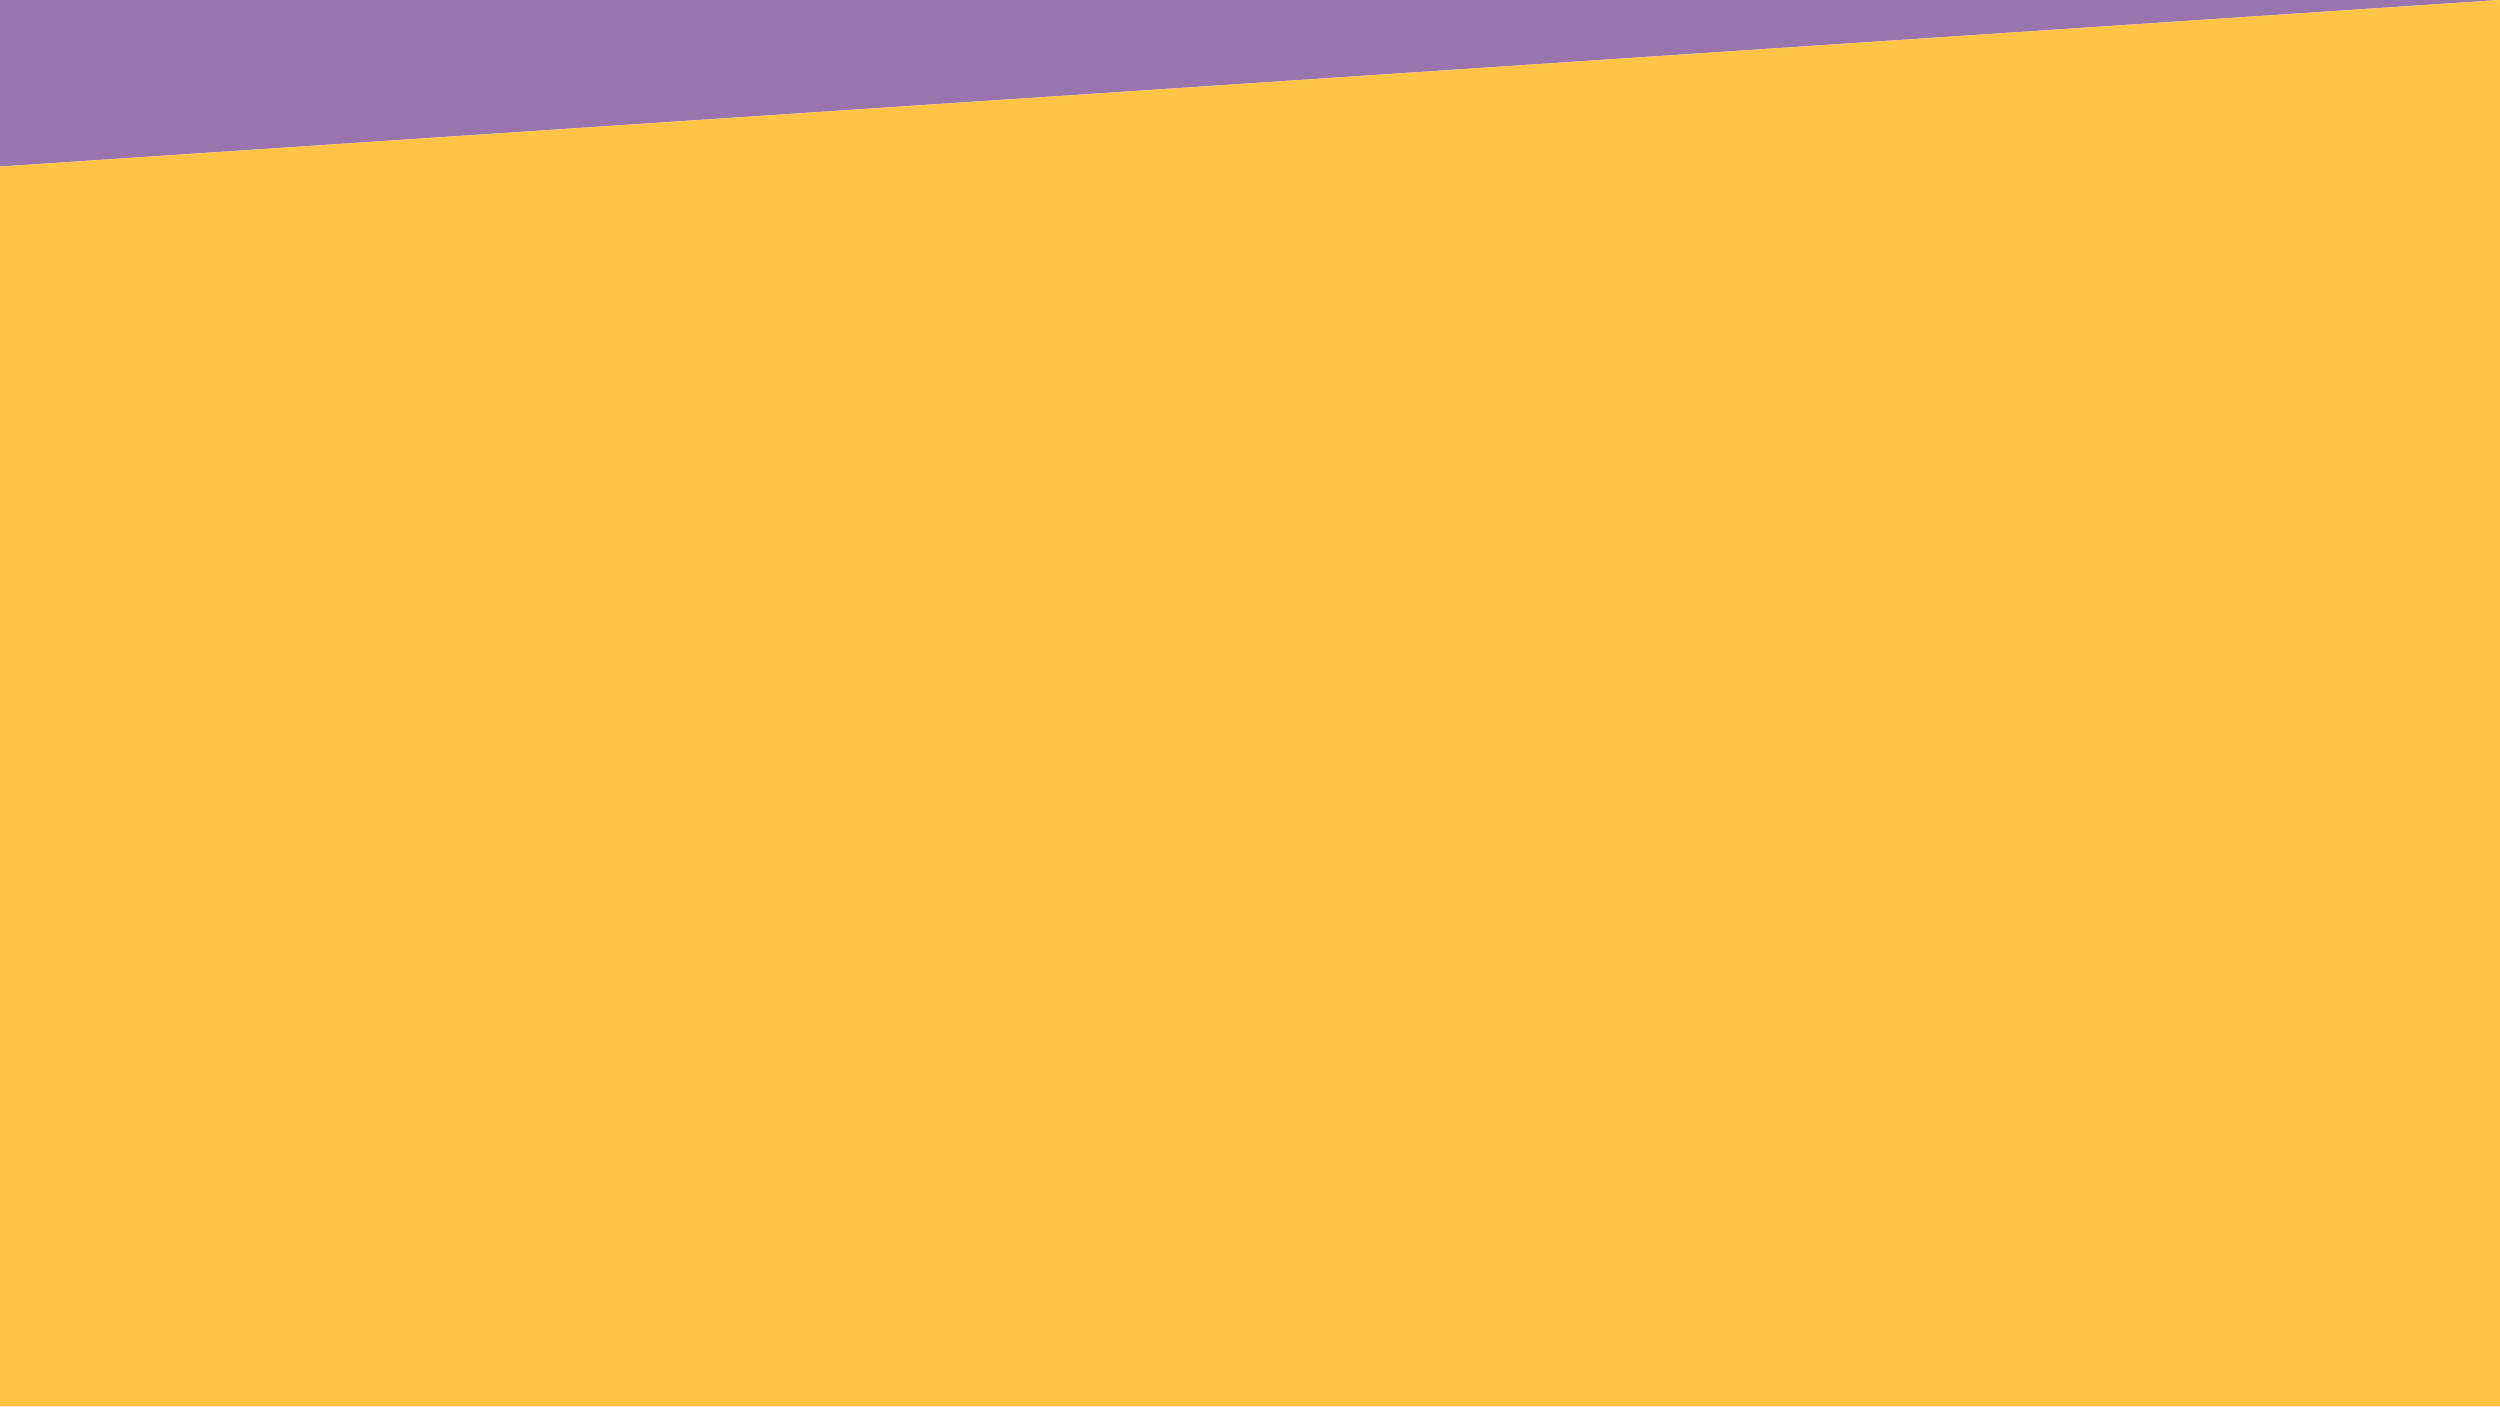
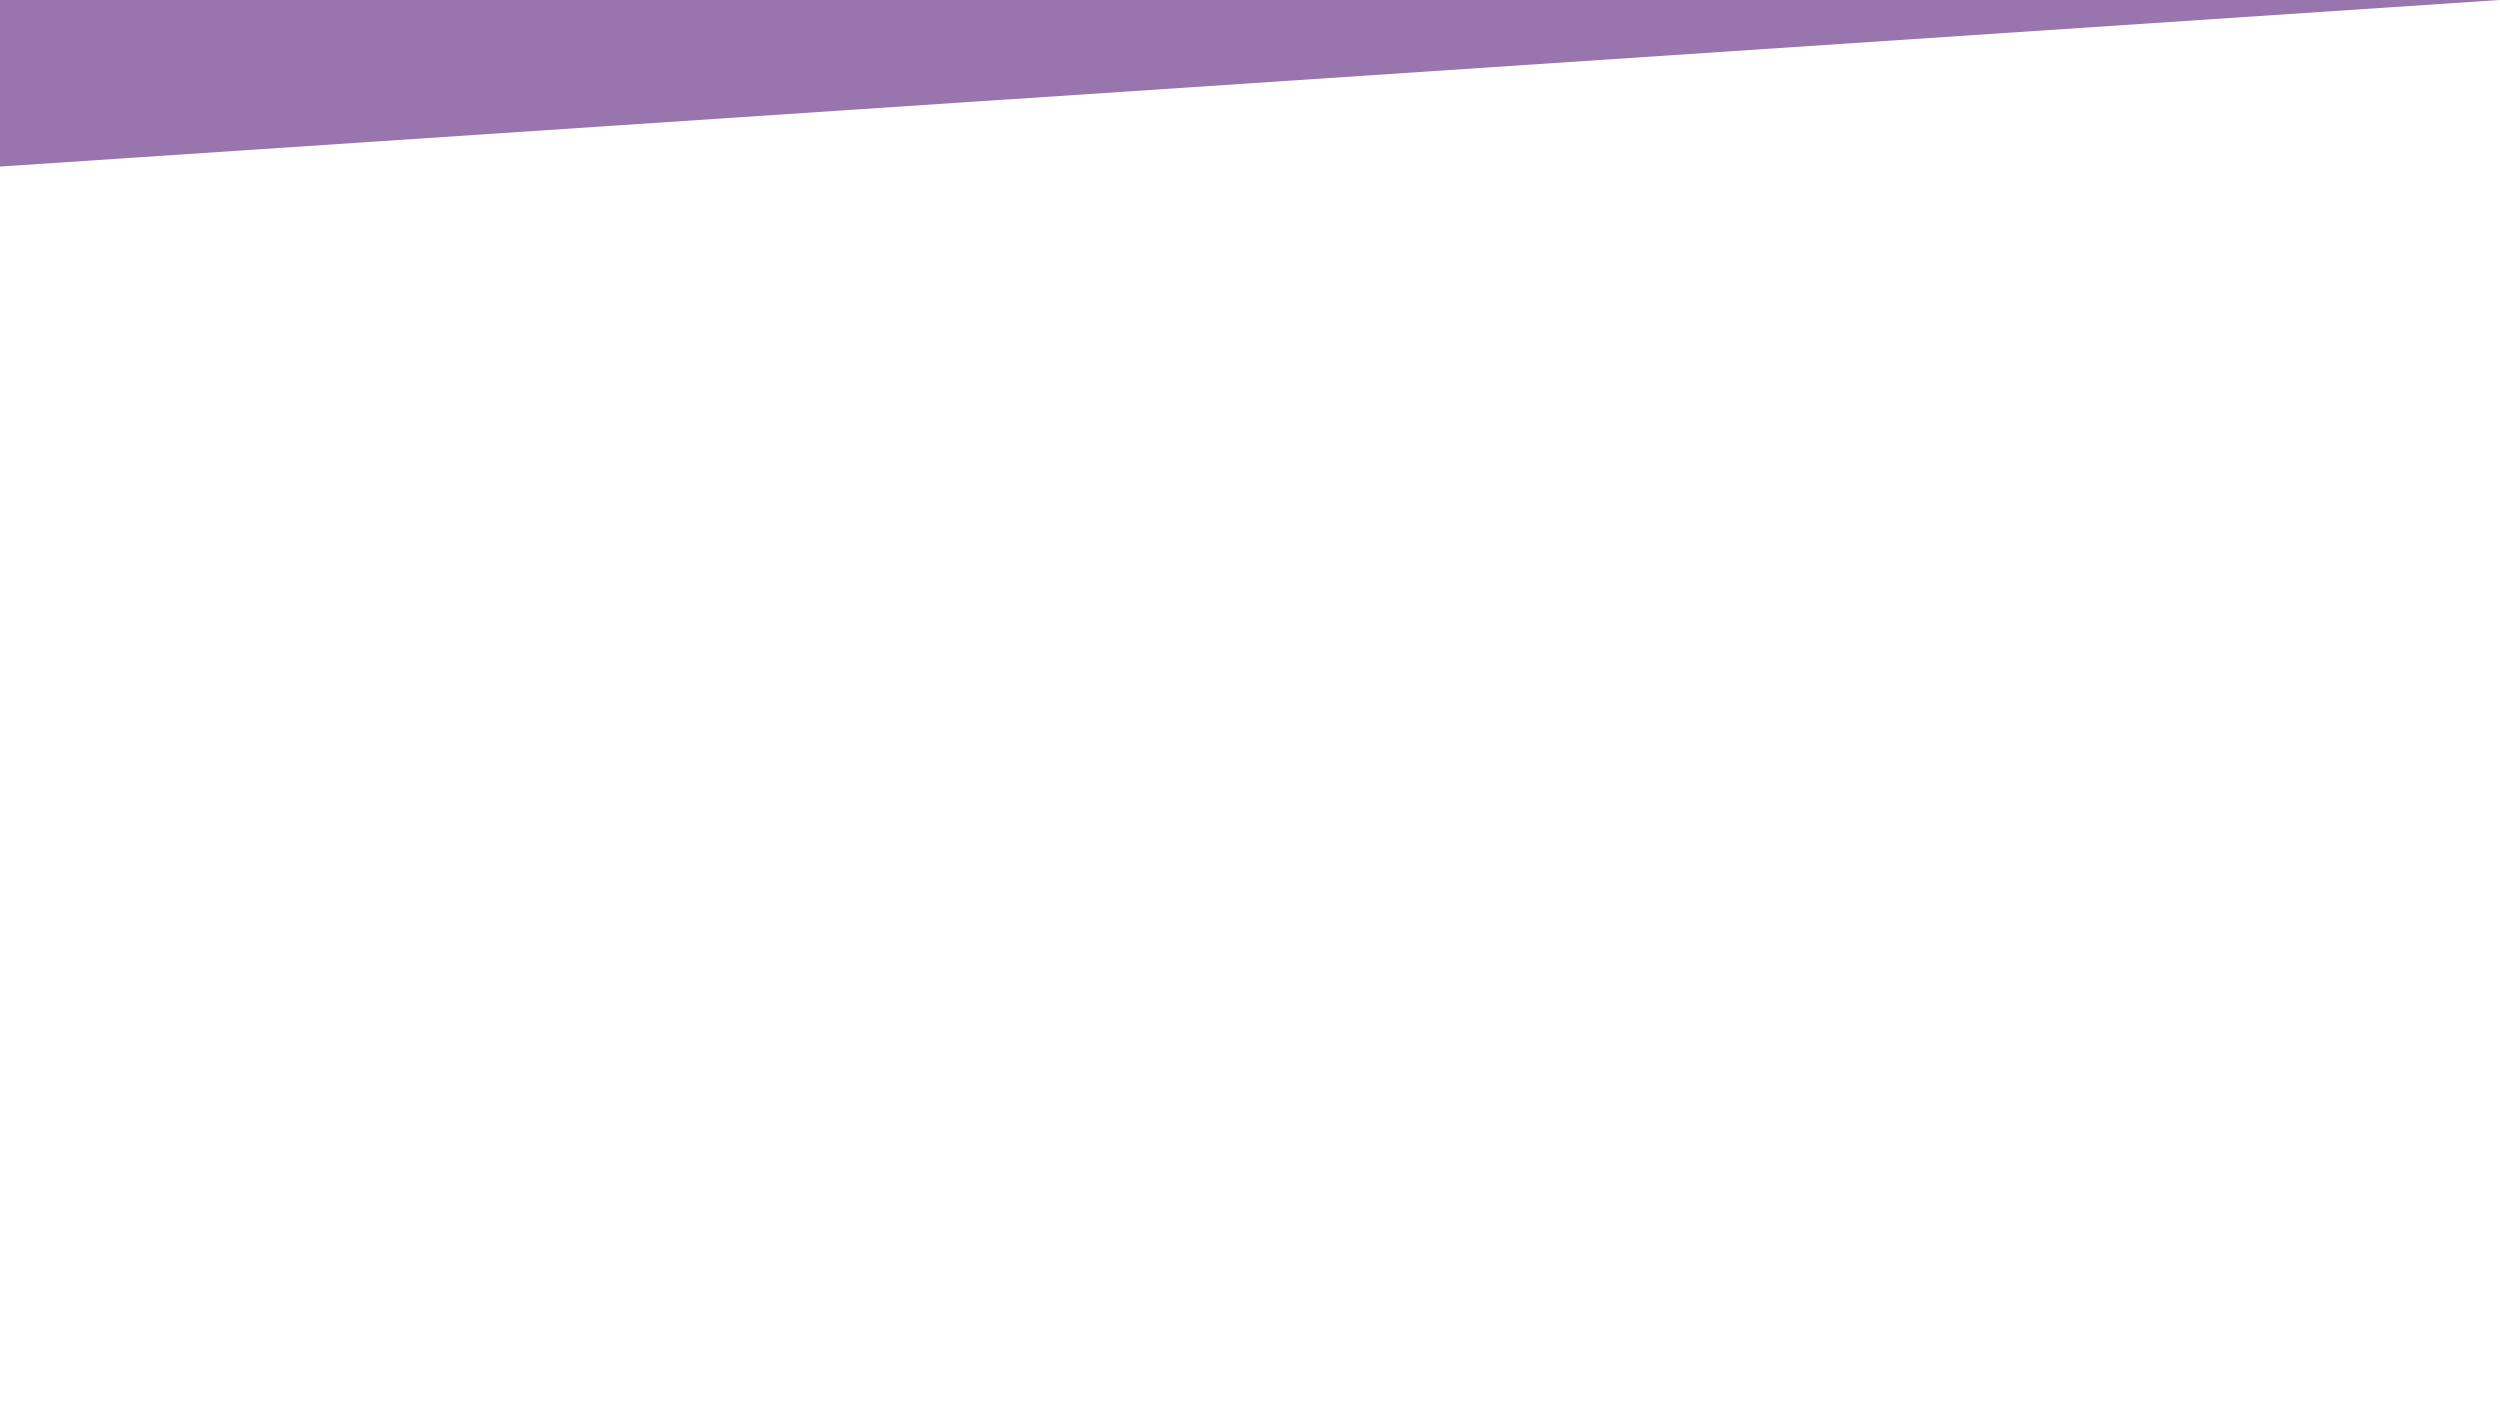
<svg xmlns="http://www.w3.org/2000/svg" xml:space="preserve" width="325.12mm" height="182.88mm" version="1.1" style="shape-rendering:geometricPrecision; text-rendering:geometricPrecision; image-rendering:optimizeQuality; fill-rule:evenodd; clip-rule:evenodd" viewBox="0 0 32512 18288">
  <defs>
    <style type="text/css">
   
+     .fil1 {fill:none}
    .fil0 {fill:#9975AE}
-     .fil1 {fill:#FFC444}
   
  </style>
  </defs>
  <g id="Layer_x0020_1">
-     <g id="_1717670396304">
-       <polygon class="fil0" points="32512,0 0,0 0,2166 " />
-       <polygon class="fil1" points="32512,0 0,2166 0,18288 32512,18288 " />
-     </g>
+     <polygon class="fil0" points="32512,0 0,0 0,2166 " />
+     <polygon class="fil1" points="32512,0 0,2166 0,18288 32512,18288 " />
  </g>
</svg>
